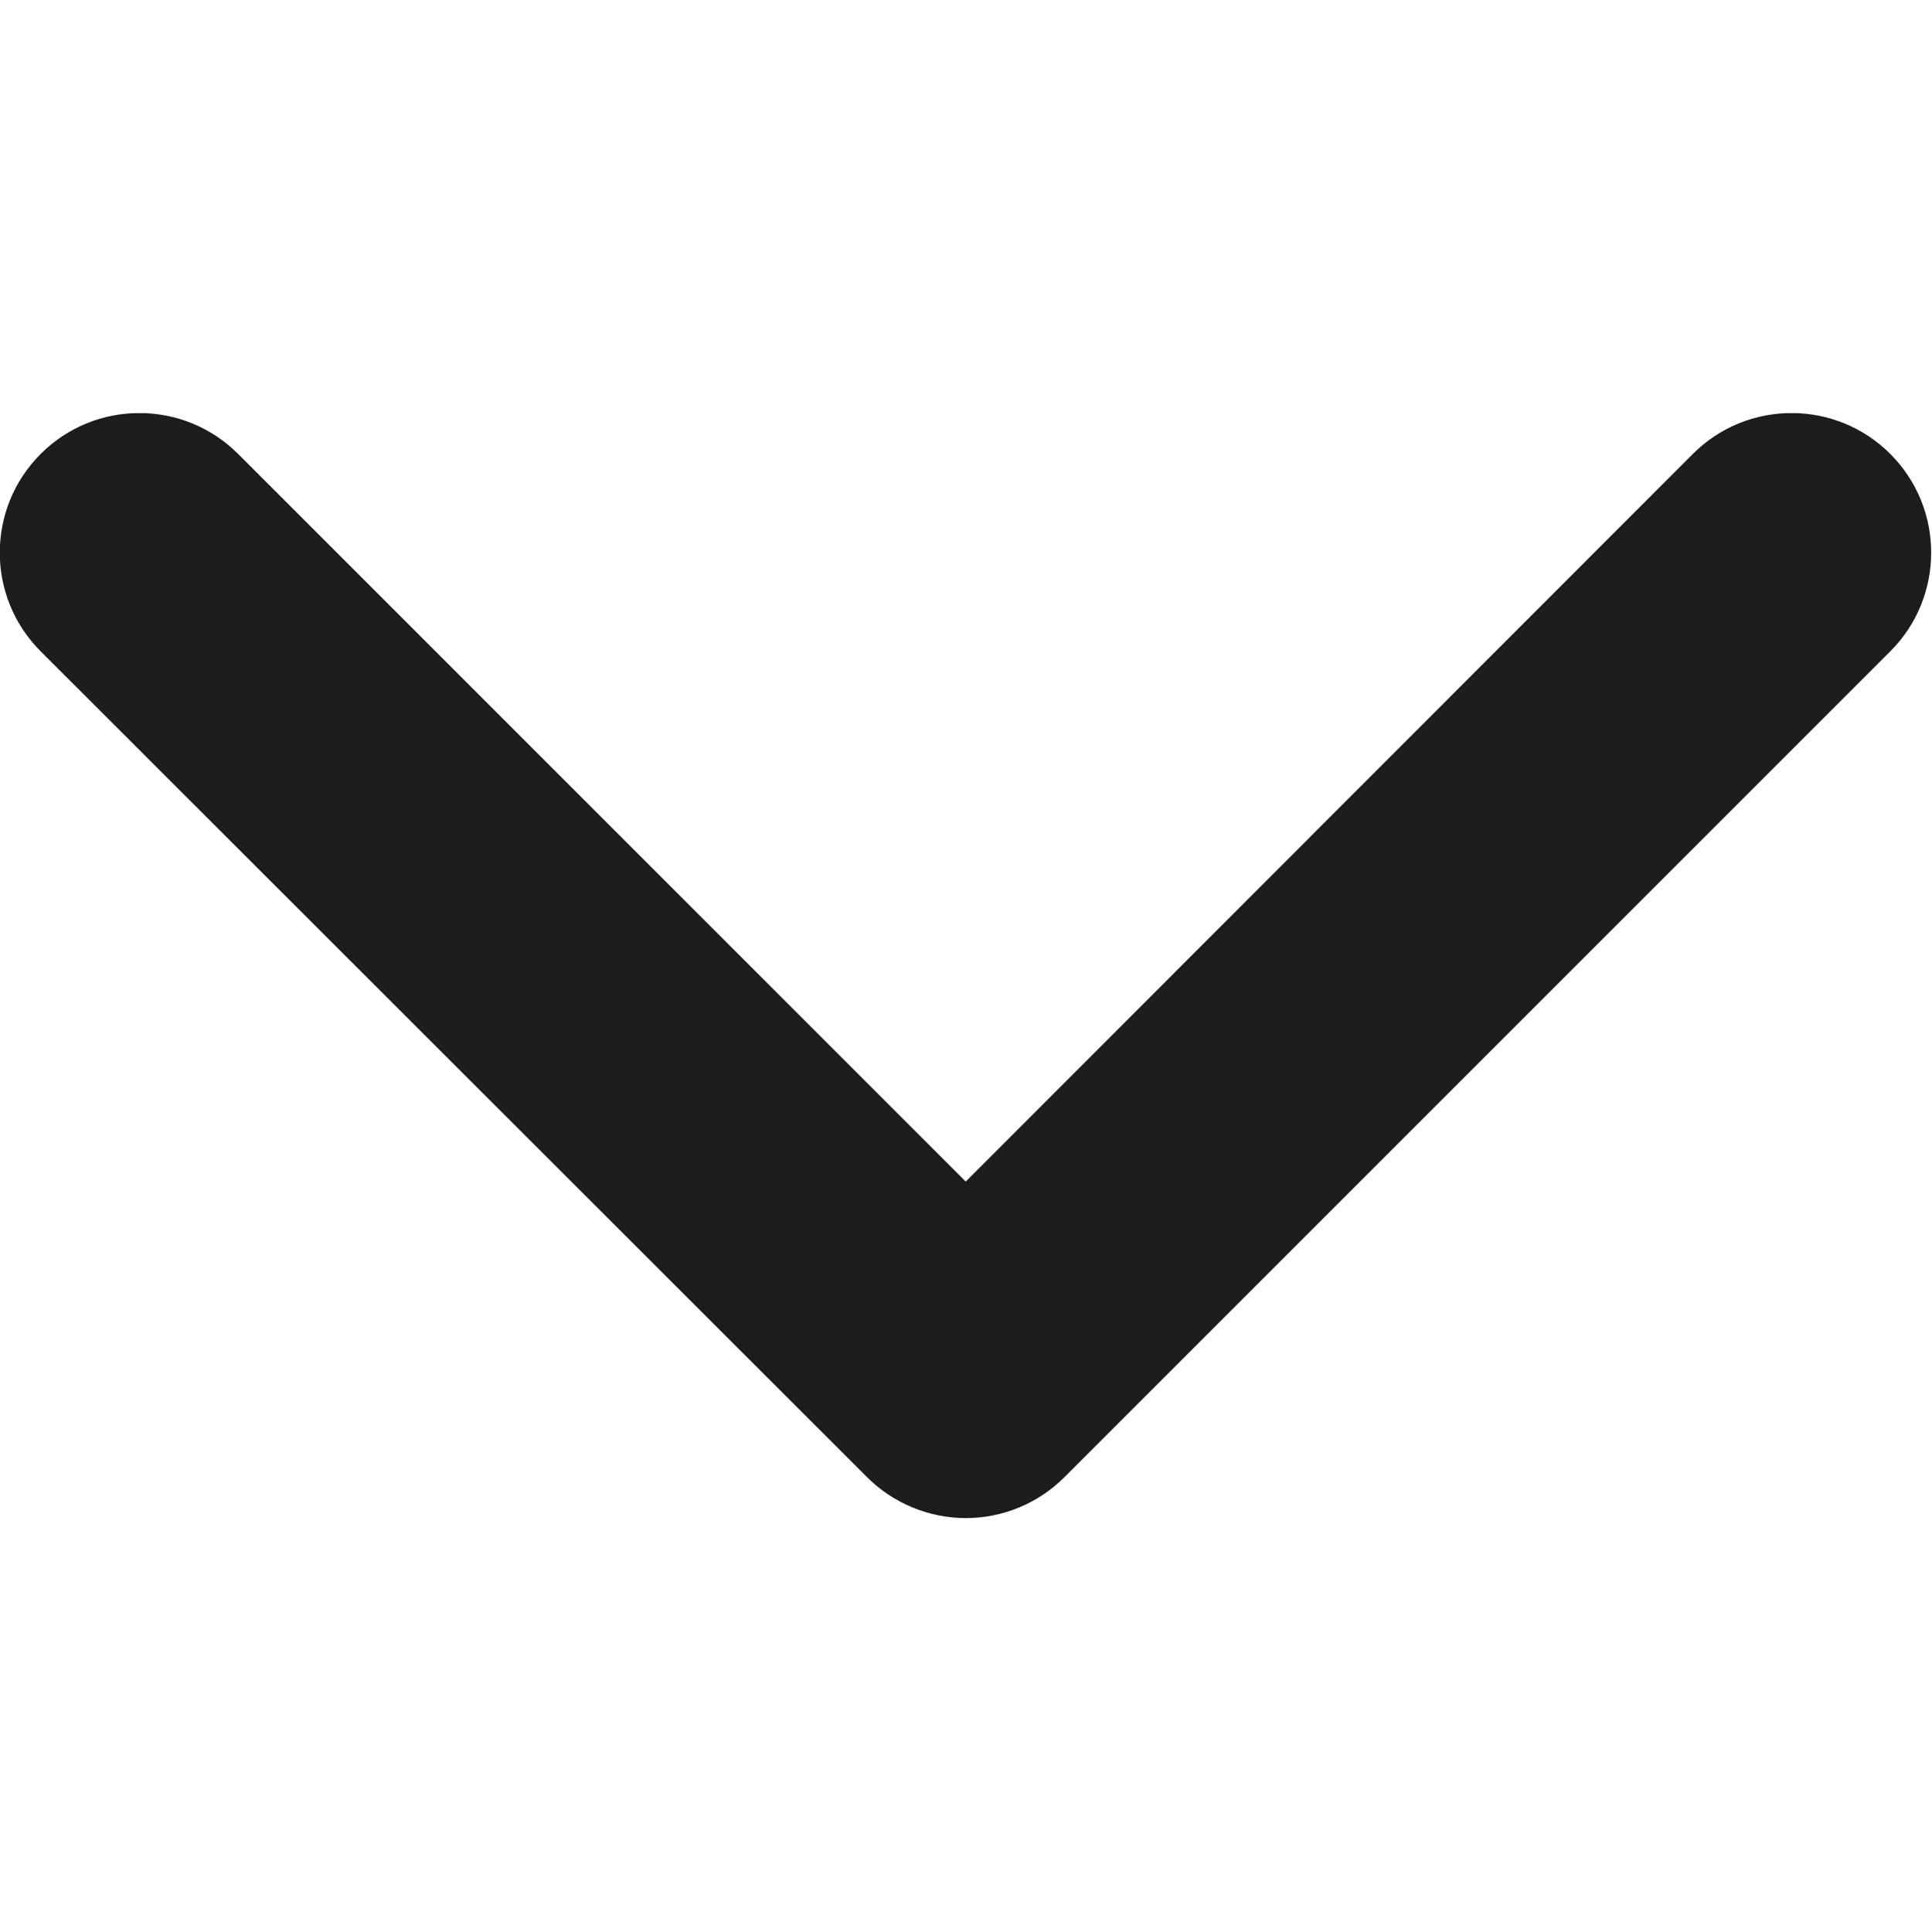
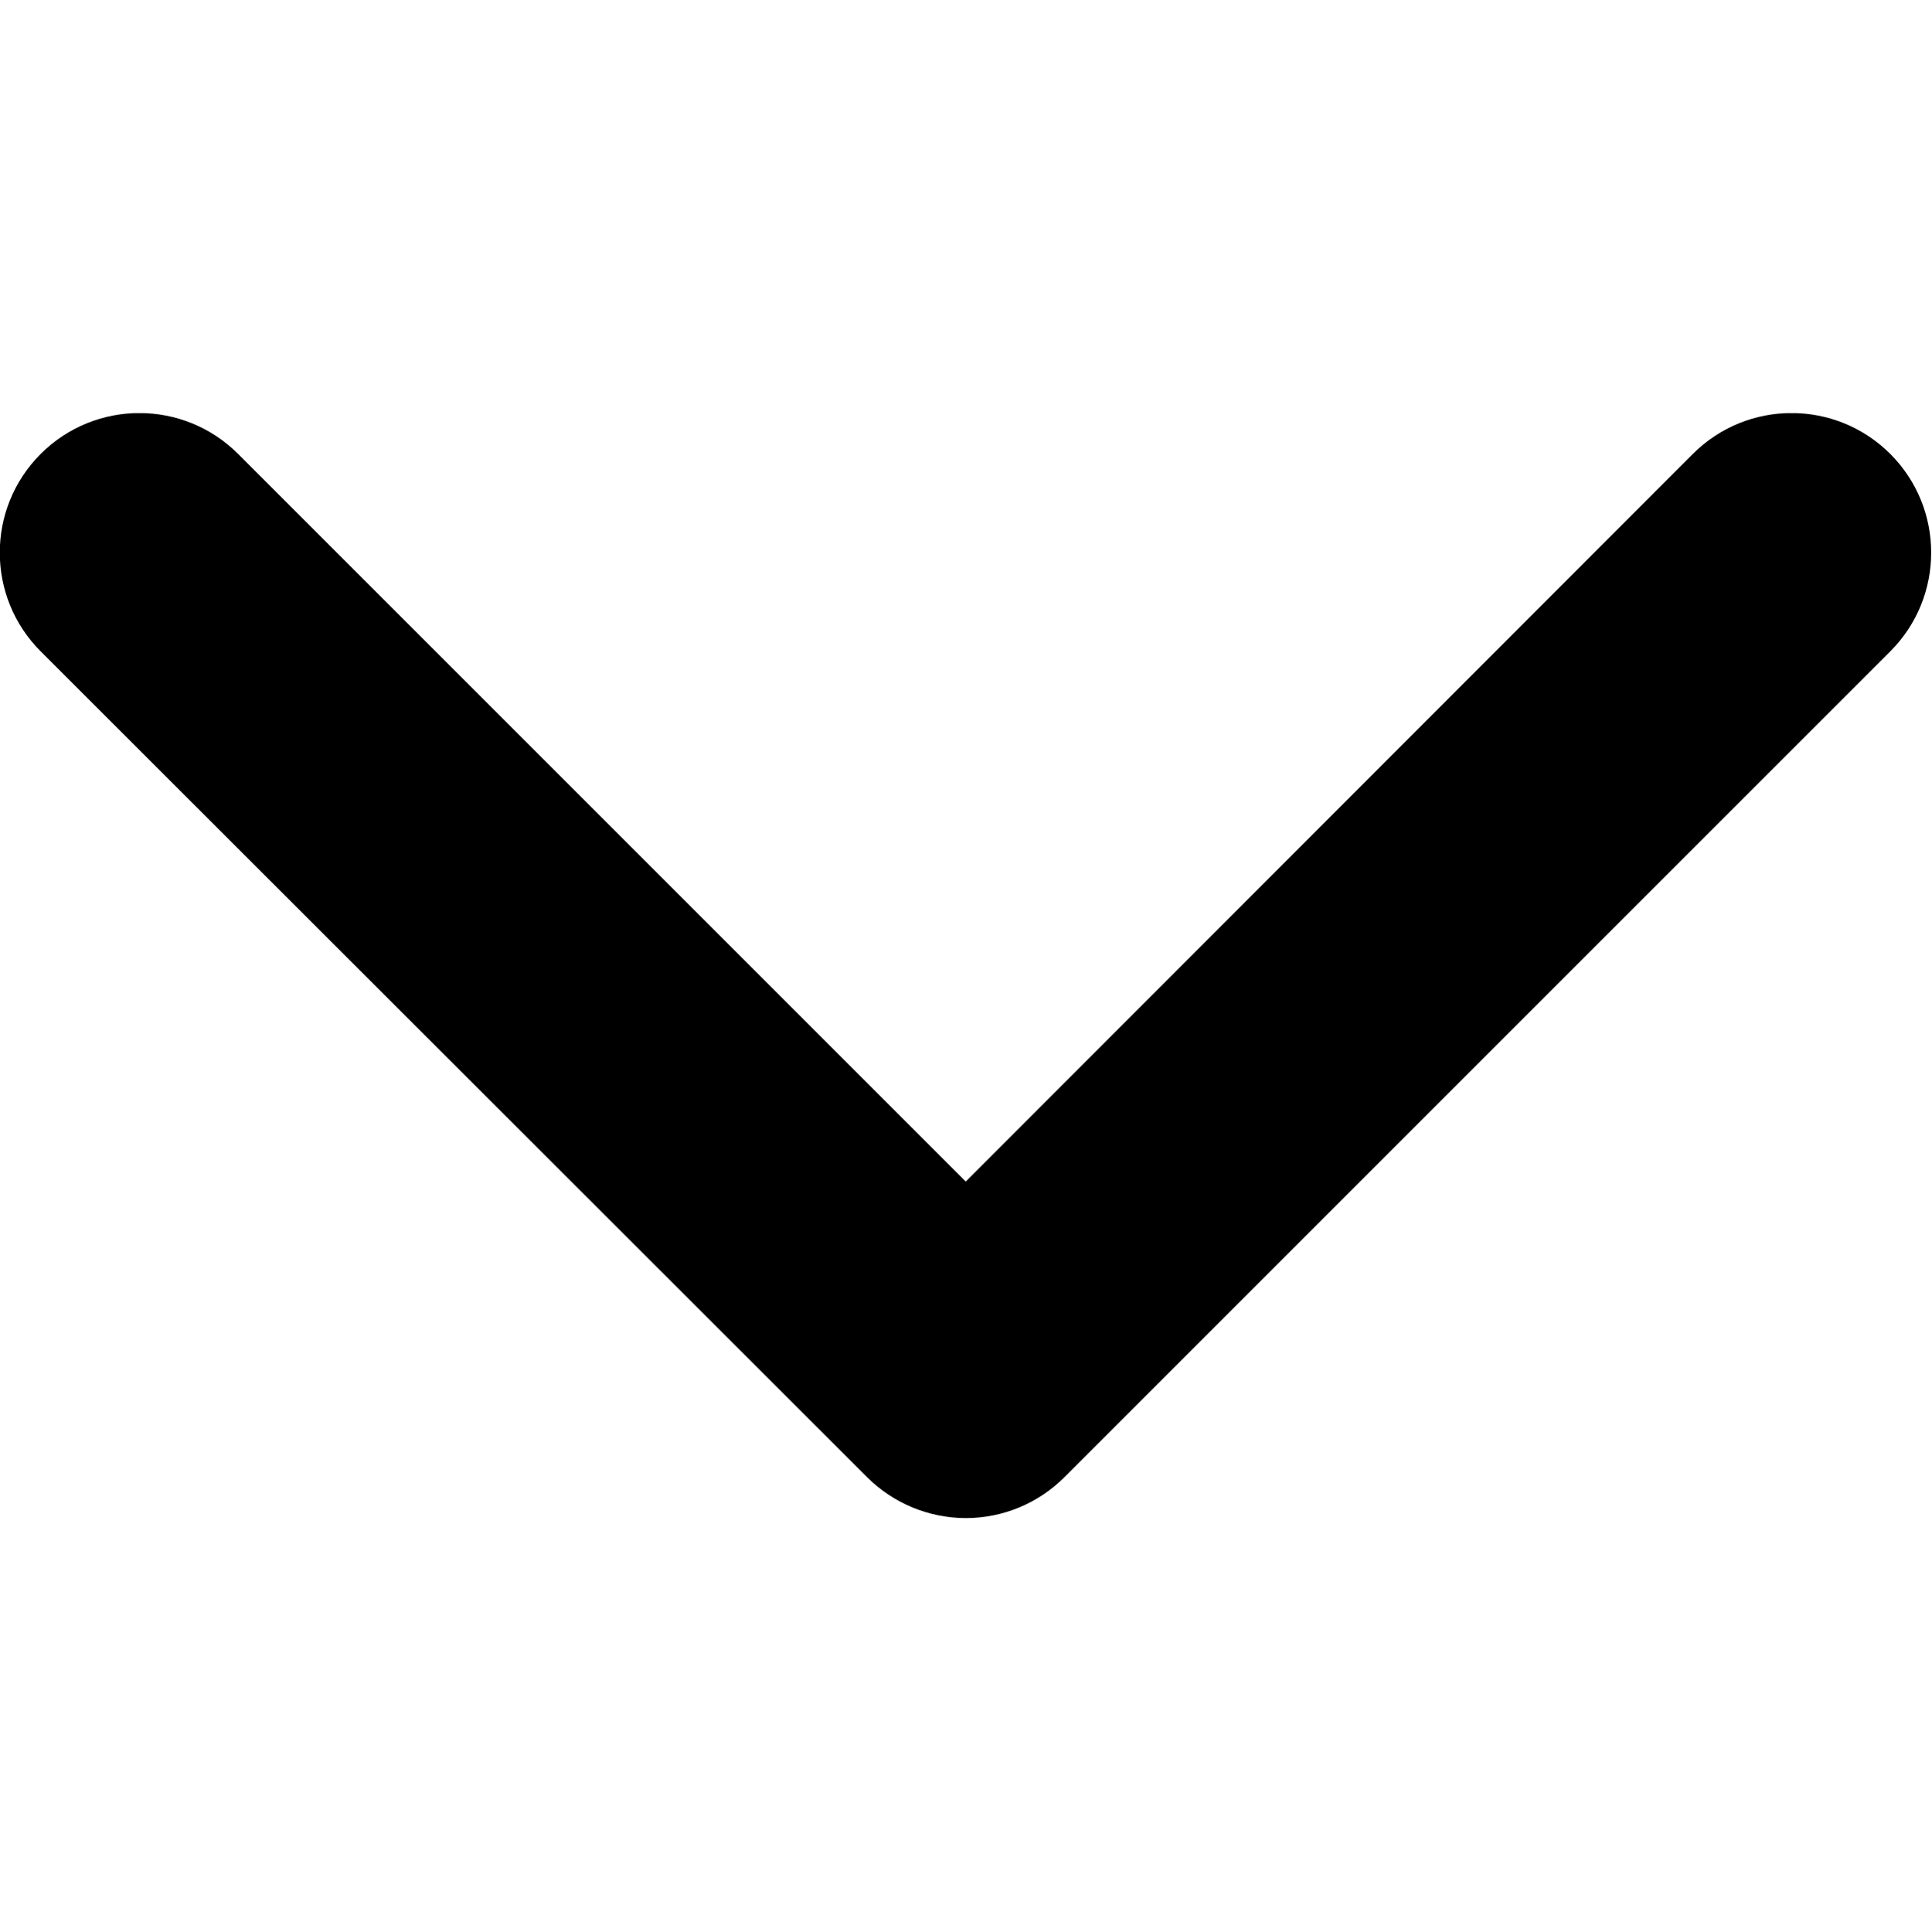
- <svg xmlns="http://www.w3.org/2000/svg" id="Layer_1" data-name="Layer 1" viewBox="0 0 70.87 70.87">
+ <svg xmlns="http://www.w3.org/2000/svg" data-name="Layer 1" viewBox="0 0 70.87 70.87">
  <defs>
-     <style>.cls-1{fill:none;}.cls-2{clip-path:url(#clip-path);}.cls-3{fill:#1d1d1b;}</style>
-     <clipPath id="clip-path">
-       <rect class="cls-1" y="15.16" width="70.87" height="40.56" />
+     <clipPath id="a">
+       <path fill="none" d="M0 15.16h70.87v40.56H0z" />
    </clipPath>
  </defs>
-   <g class="cls-2">
-     <path class="cls-3" d="M35.44,55.71a5.15,5.15,0,0,1-3.62-1.5L1.49,23.9a5.12,5.12,0,0,1,7.25-7.24l26.7,26.7,26.68-26.7a5.12,5.12,0,0,1,7.25,7.24L39.06,54.21A5.12,5.12,0,0,1,35.44,55.71Z" />
+   <g clip-path="url(#a)">
+     <path d="M35.44 55.71a5.15 5.15 0 01-3.62-1.5L1.49 23.9a5.12 5.12 0 017.25-7.24l26.7 26.7 26.68-26.7a5.12 5.12 0 017.25 7.24L39.06 54.21a5.12 5.12 0 01-3.62 1.5z" />
  </g>
</svg>
